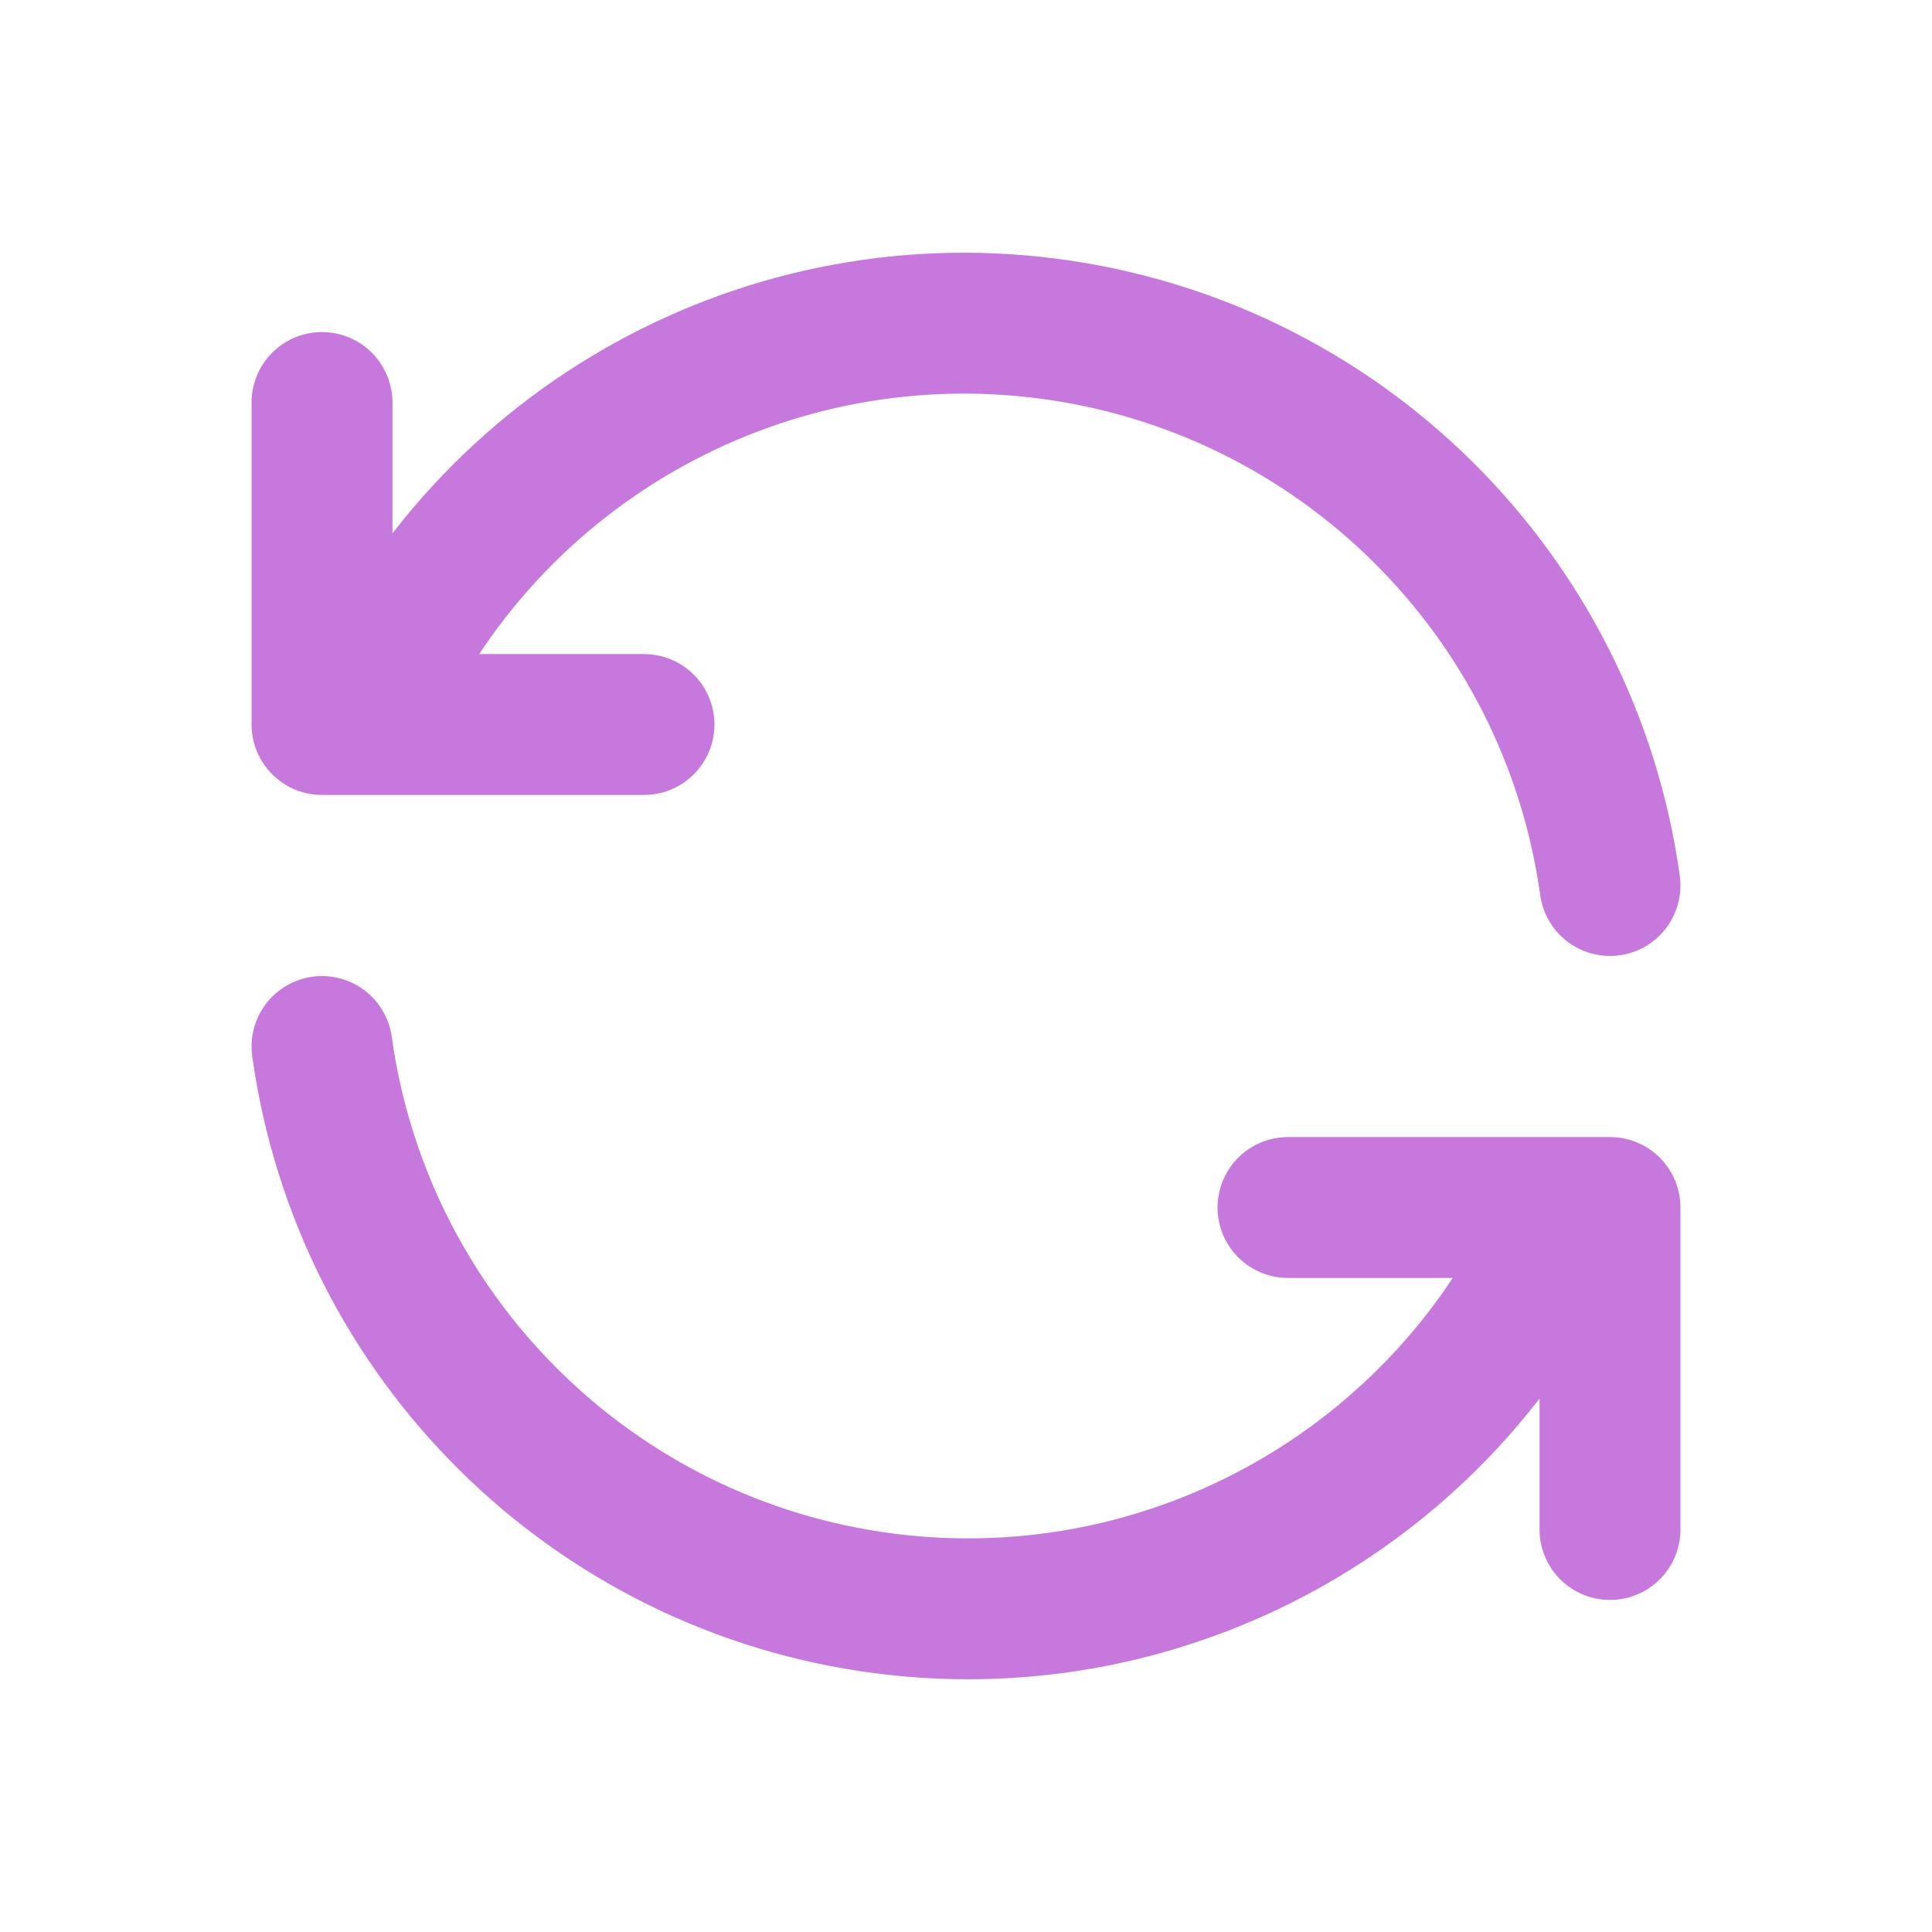
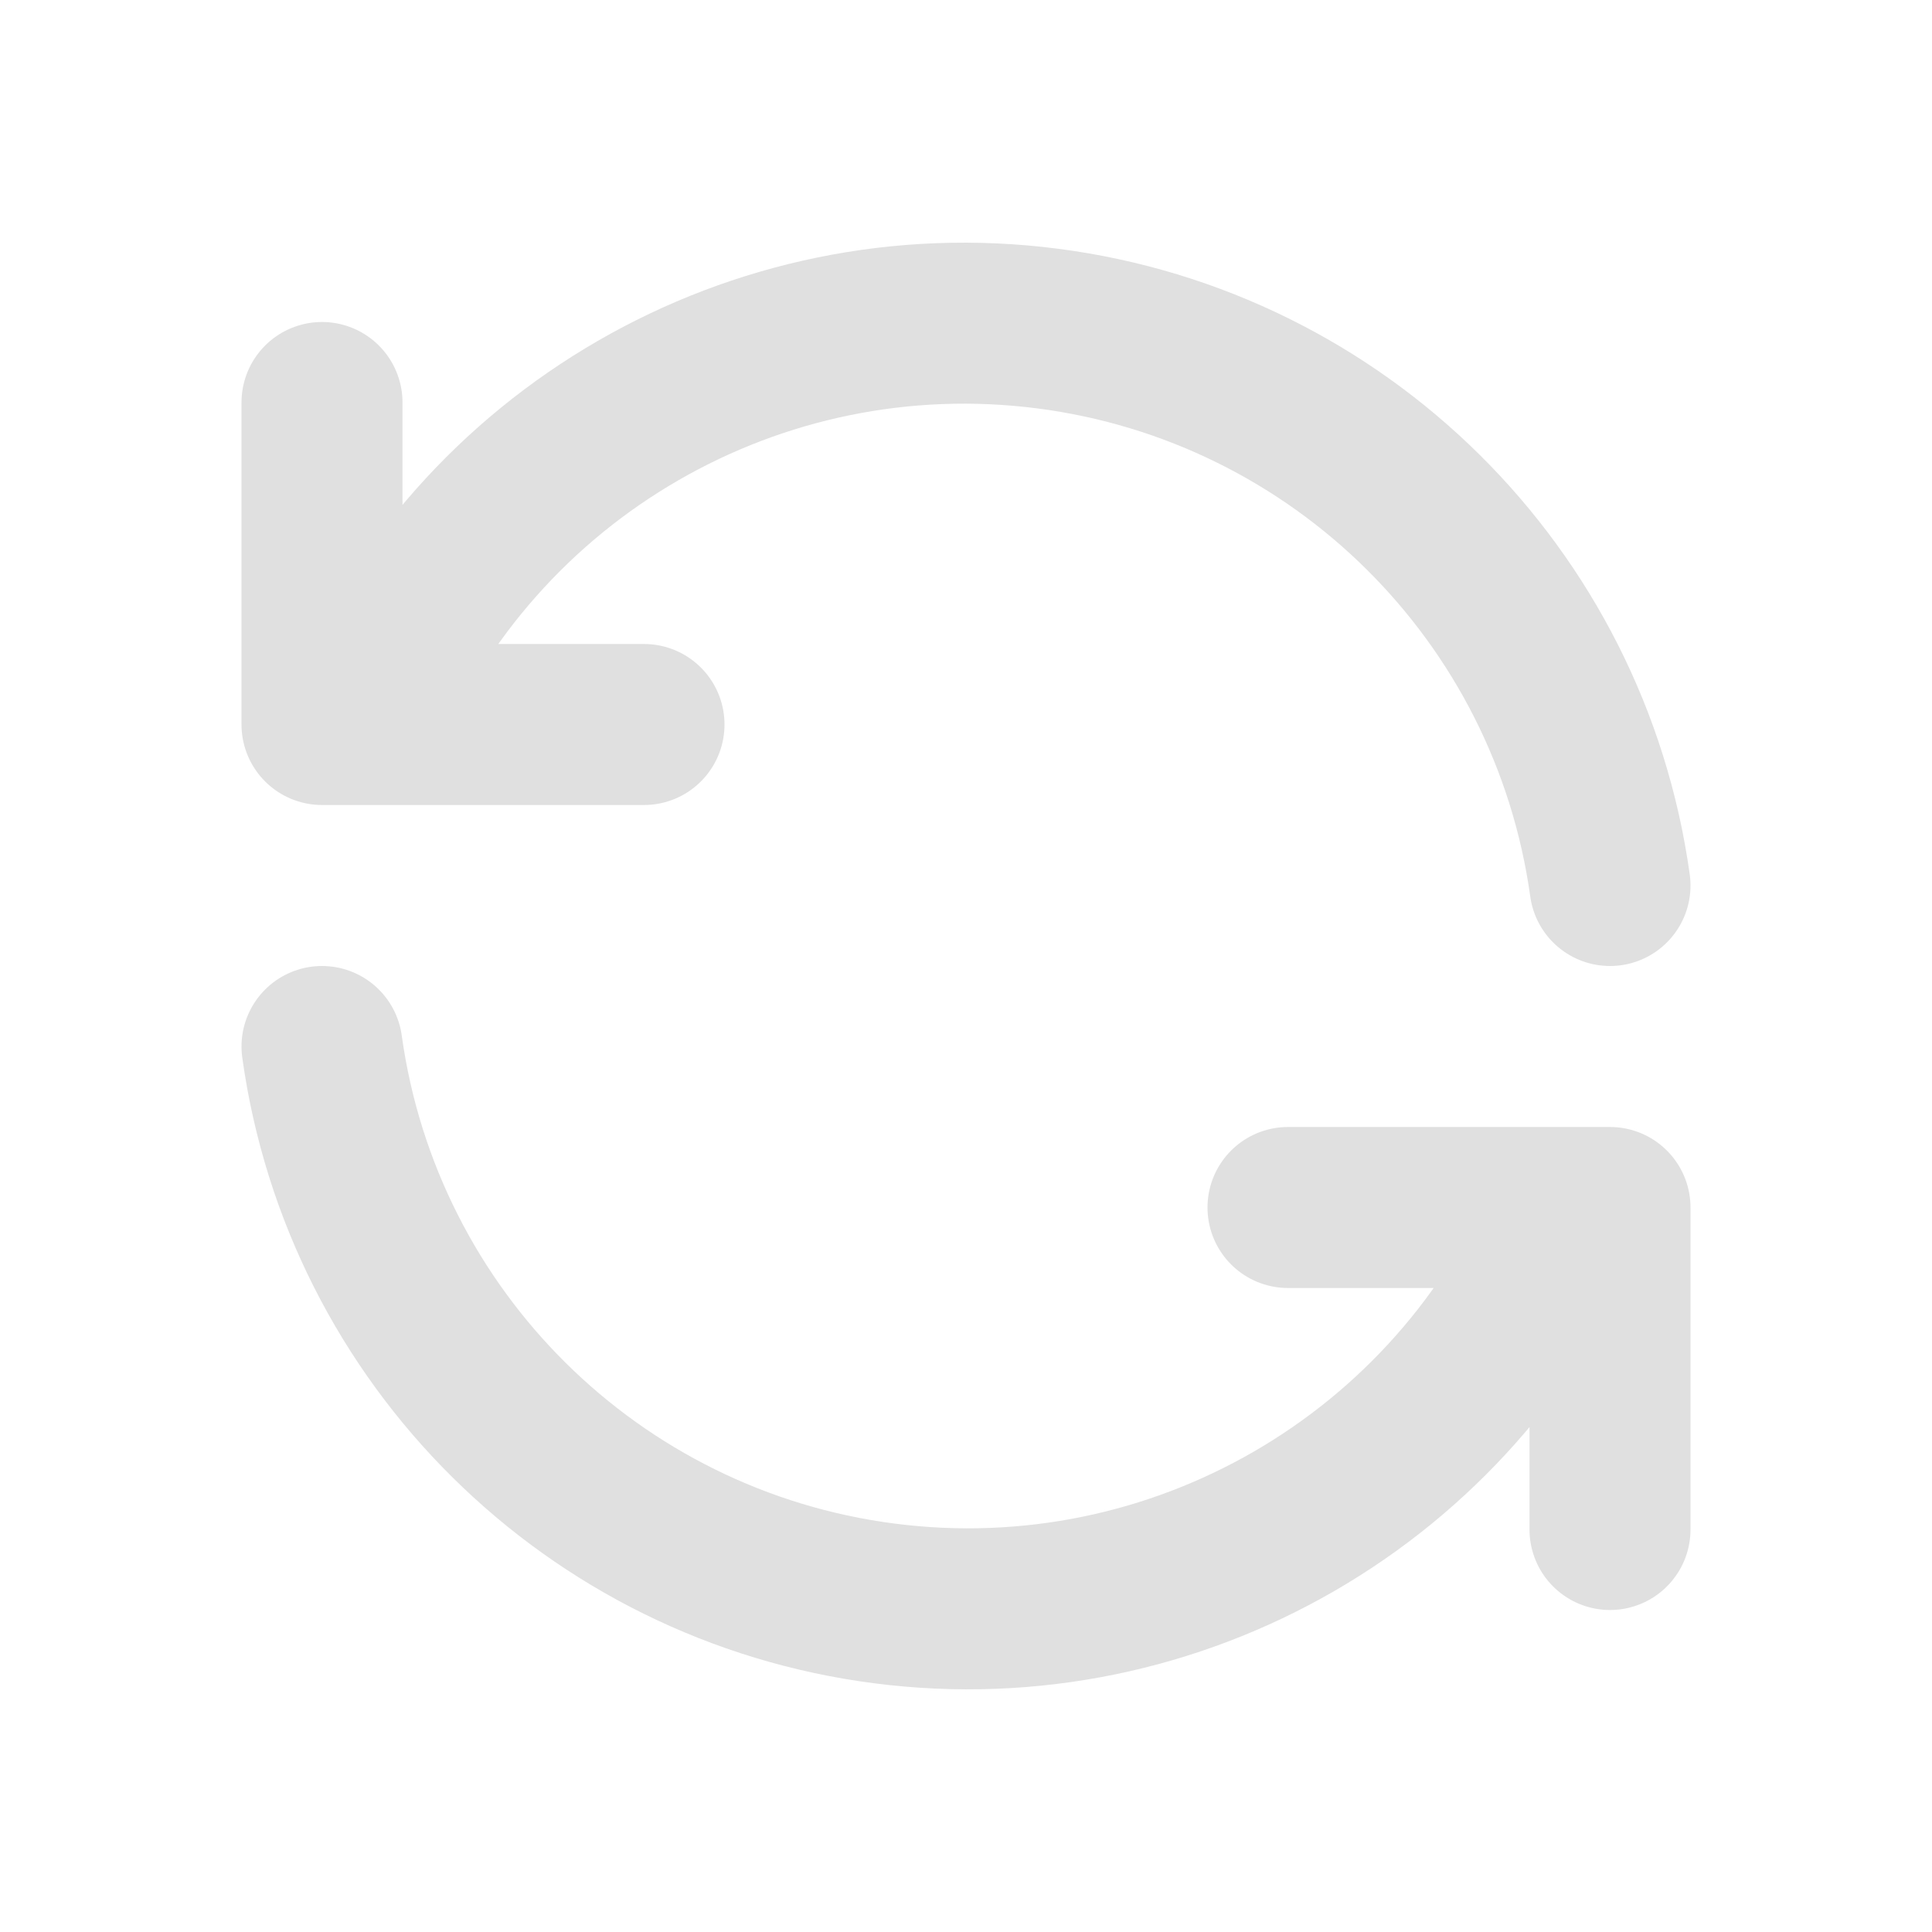
- <svg xmlns="http://www.w3.org/2000/svg" width="24" height="24" viewBox="0 0 24 24" fill="none" stroke="#c678dd" stroke-width="1.75" stroke-linecap="round" stroke-linejoin="round" class="icon icon-tabler icons-tabler-outline icon-tabler-refresh">
+ <svg xmlns="http://www.w3.org/2000/svg" width="24" height="24" viewBox="0 0 24 24" fill="none" stroke="#e0e0e0" stroke-width="2" stroke-linecap="round" stroke-linejoin="round" class="icon icon-tabler icons-tabler-outline icon-tabler-refresh">
  <path stroke="none" d="M0 0h24v24H0z" fill="none" />
  <path d="M20 11a8.1 8.1 0 0 0 -15.5 -2m-.5 -4v4h4" />
  <path d="M4 13a8.1 8.1 0 0 0 15.5 2m.5 4v-4h-4" />
</svg>
